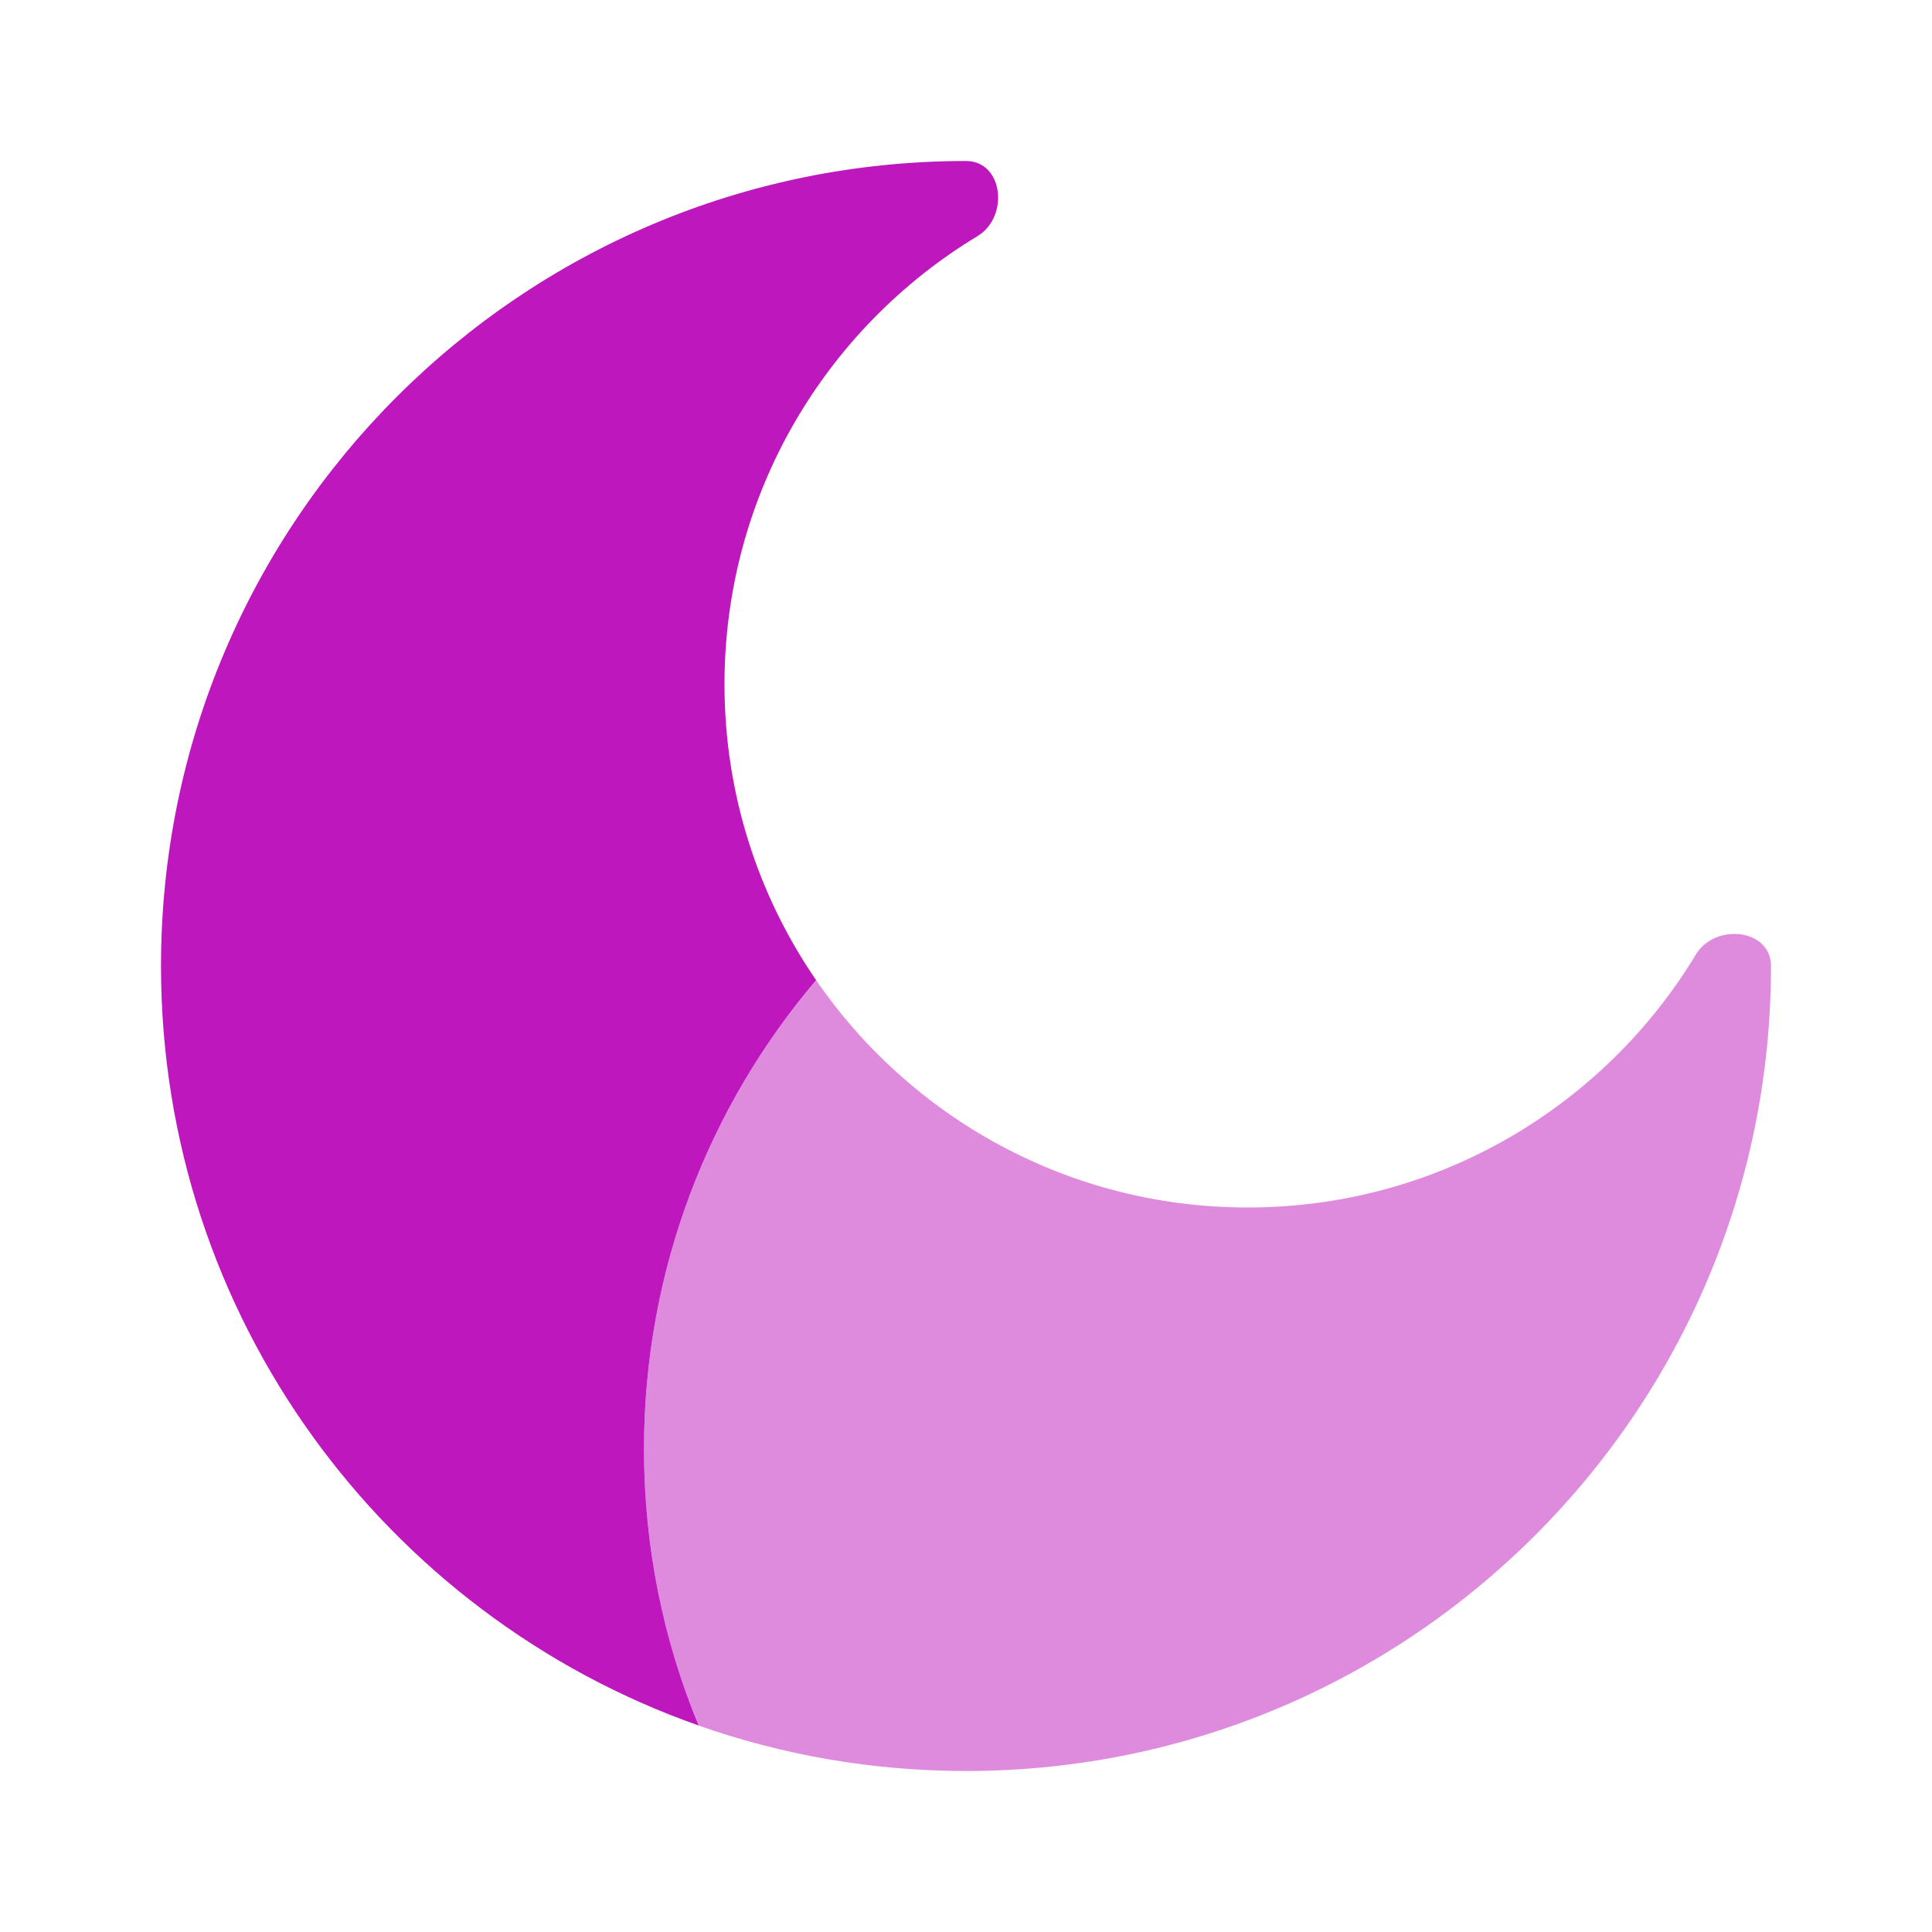
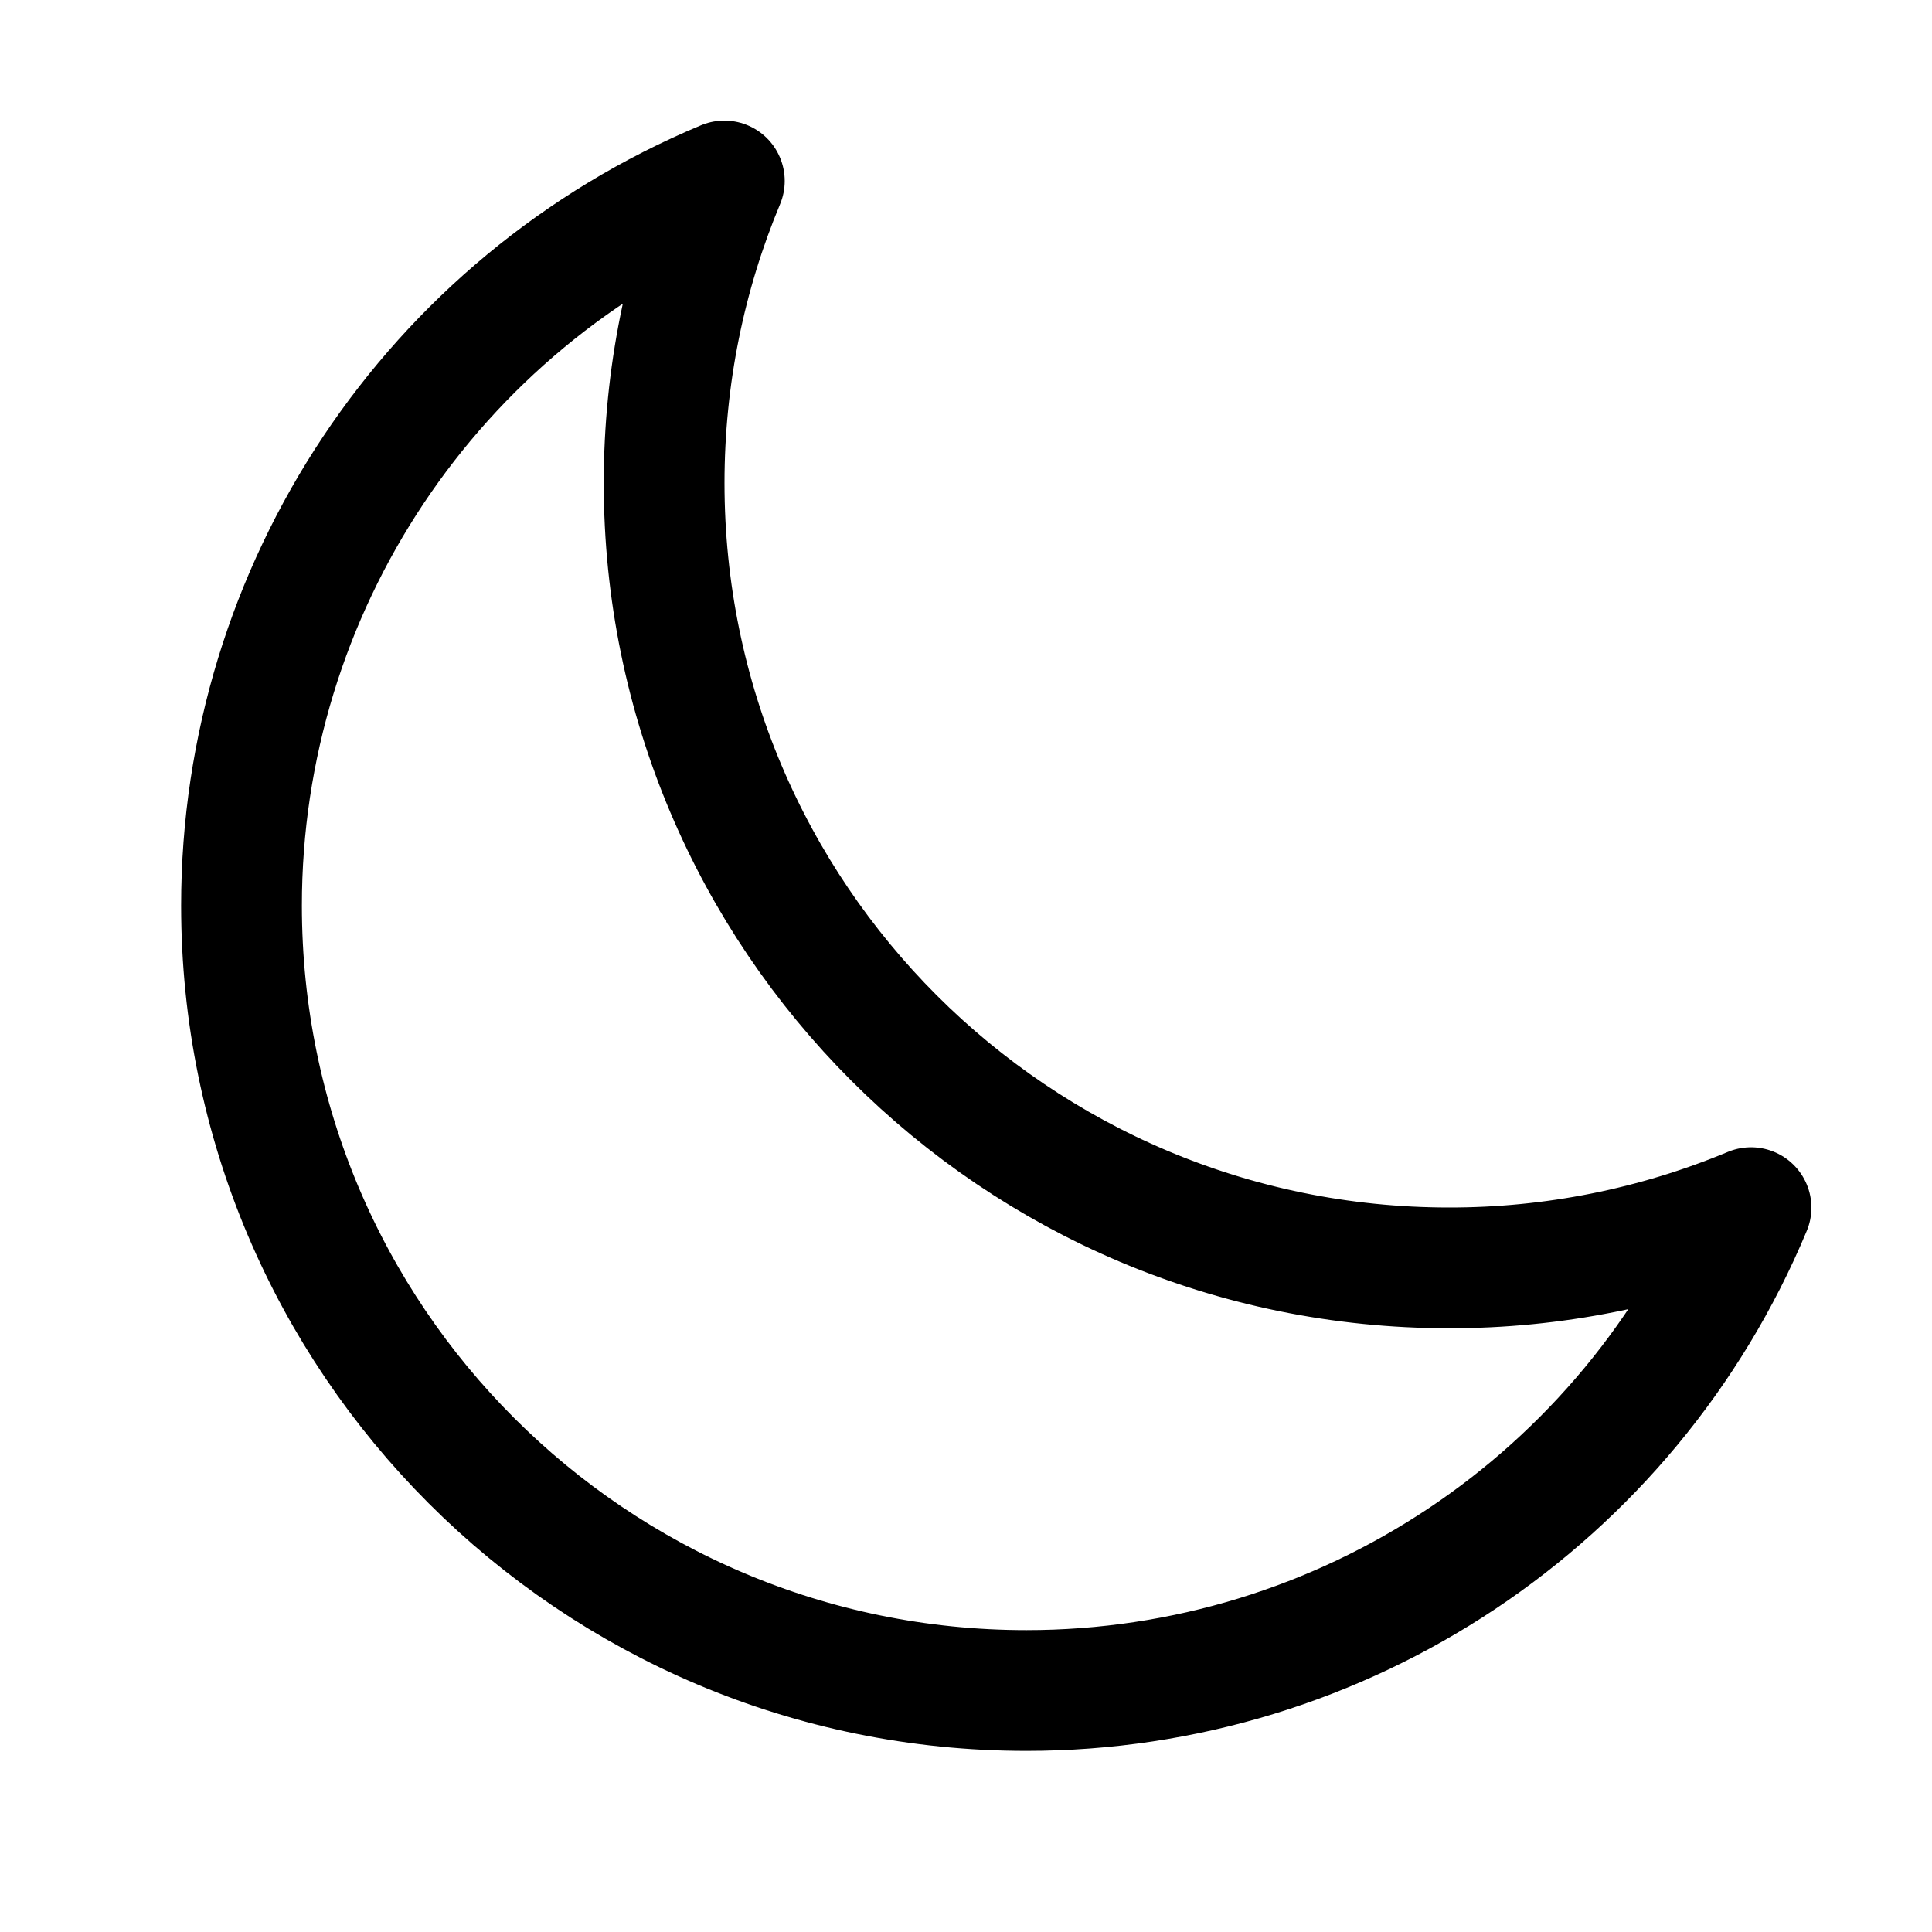
- <svg xmlns="http://www.w3.org/2000/svg" width="32px" height="32px" viewBox="0 0 24 24" fill="none">
-   <path opacity="0.5" fill-rule="evenodd" clip-rule="evenodd" d="M22 12C22 17.523 17.523 22 12 22C10.836 22 9.718 21.801 8.679 21.436C8.241 20.377 8 19.217 8 18C8 15.779 8.805 13.746 10.138 12.176C11.31 13.882 13.274 15 15.5 15C17.861 15 19.929 13.741 21.067 11.857C21.306 11.461 22 11.538 22 12Z" fill="rgb(189, 23, 189)" />
-   <path d="M2 12C2 16.359 4.789 20.066 8.679 21.435C8.241 20.377 8 19.217 8 18C8 15.779 8.805 13.745 10.138 12.176C9.42 11.13 9 9.864 9 8.5C9 6.138 10.259 4.071 12.143 2.933C12.539 2.693 12.463 2 12 2C6.477 2 2 6.477 2 12Z" fill="rgb(189, 23, 189)" />
+ <svg xmlns="http://www.w3.org/2000/svg" fill="none" viewBox="0 0 24 24" stroke-width="1.5" stroke="currentColor" class="size-6">
+   <path stroke-linecap="round" stroke-linejoin="round" d="M21.752 15.002A9.72 9.72 0 0 1 18 15.75c-5.385 0-9.75-4.365-9.75-9.75 0-1.33.266-2.597.748-3.752A9.753 9.753 0 0 0 3 11.25C3 16.635 7.365 21 12.75 21a9.753 9.753 0 0 0 9.002-5.998Z" />
</svg>
